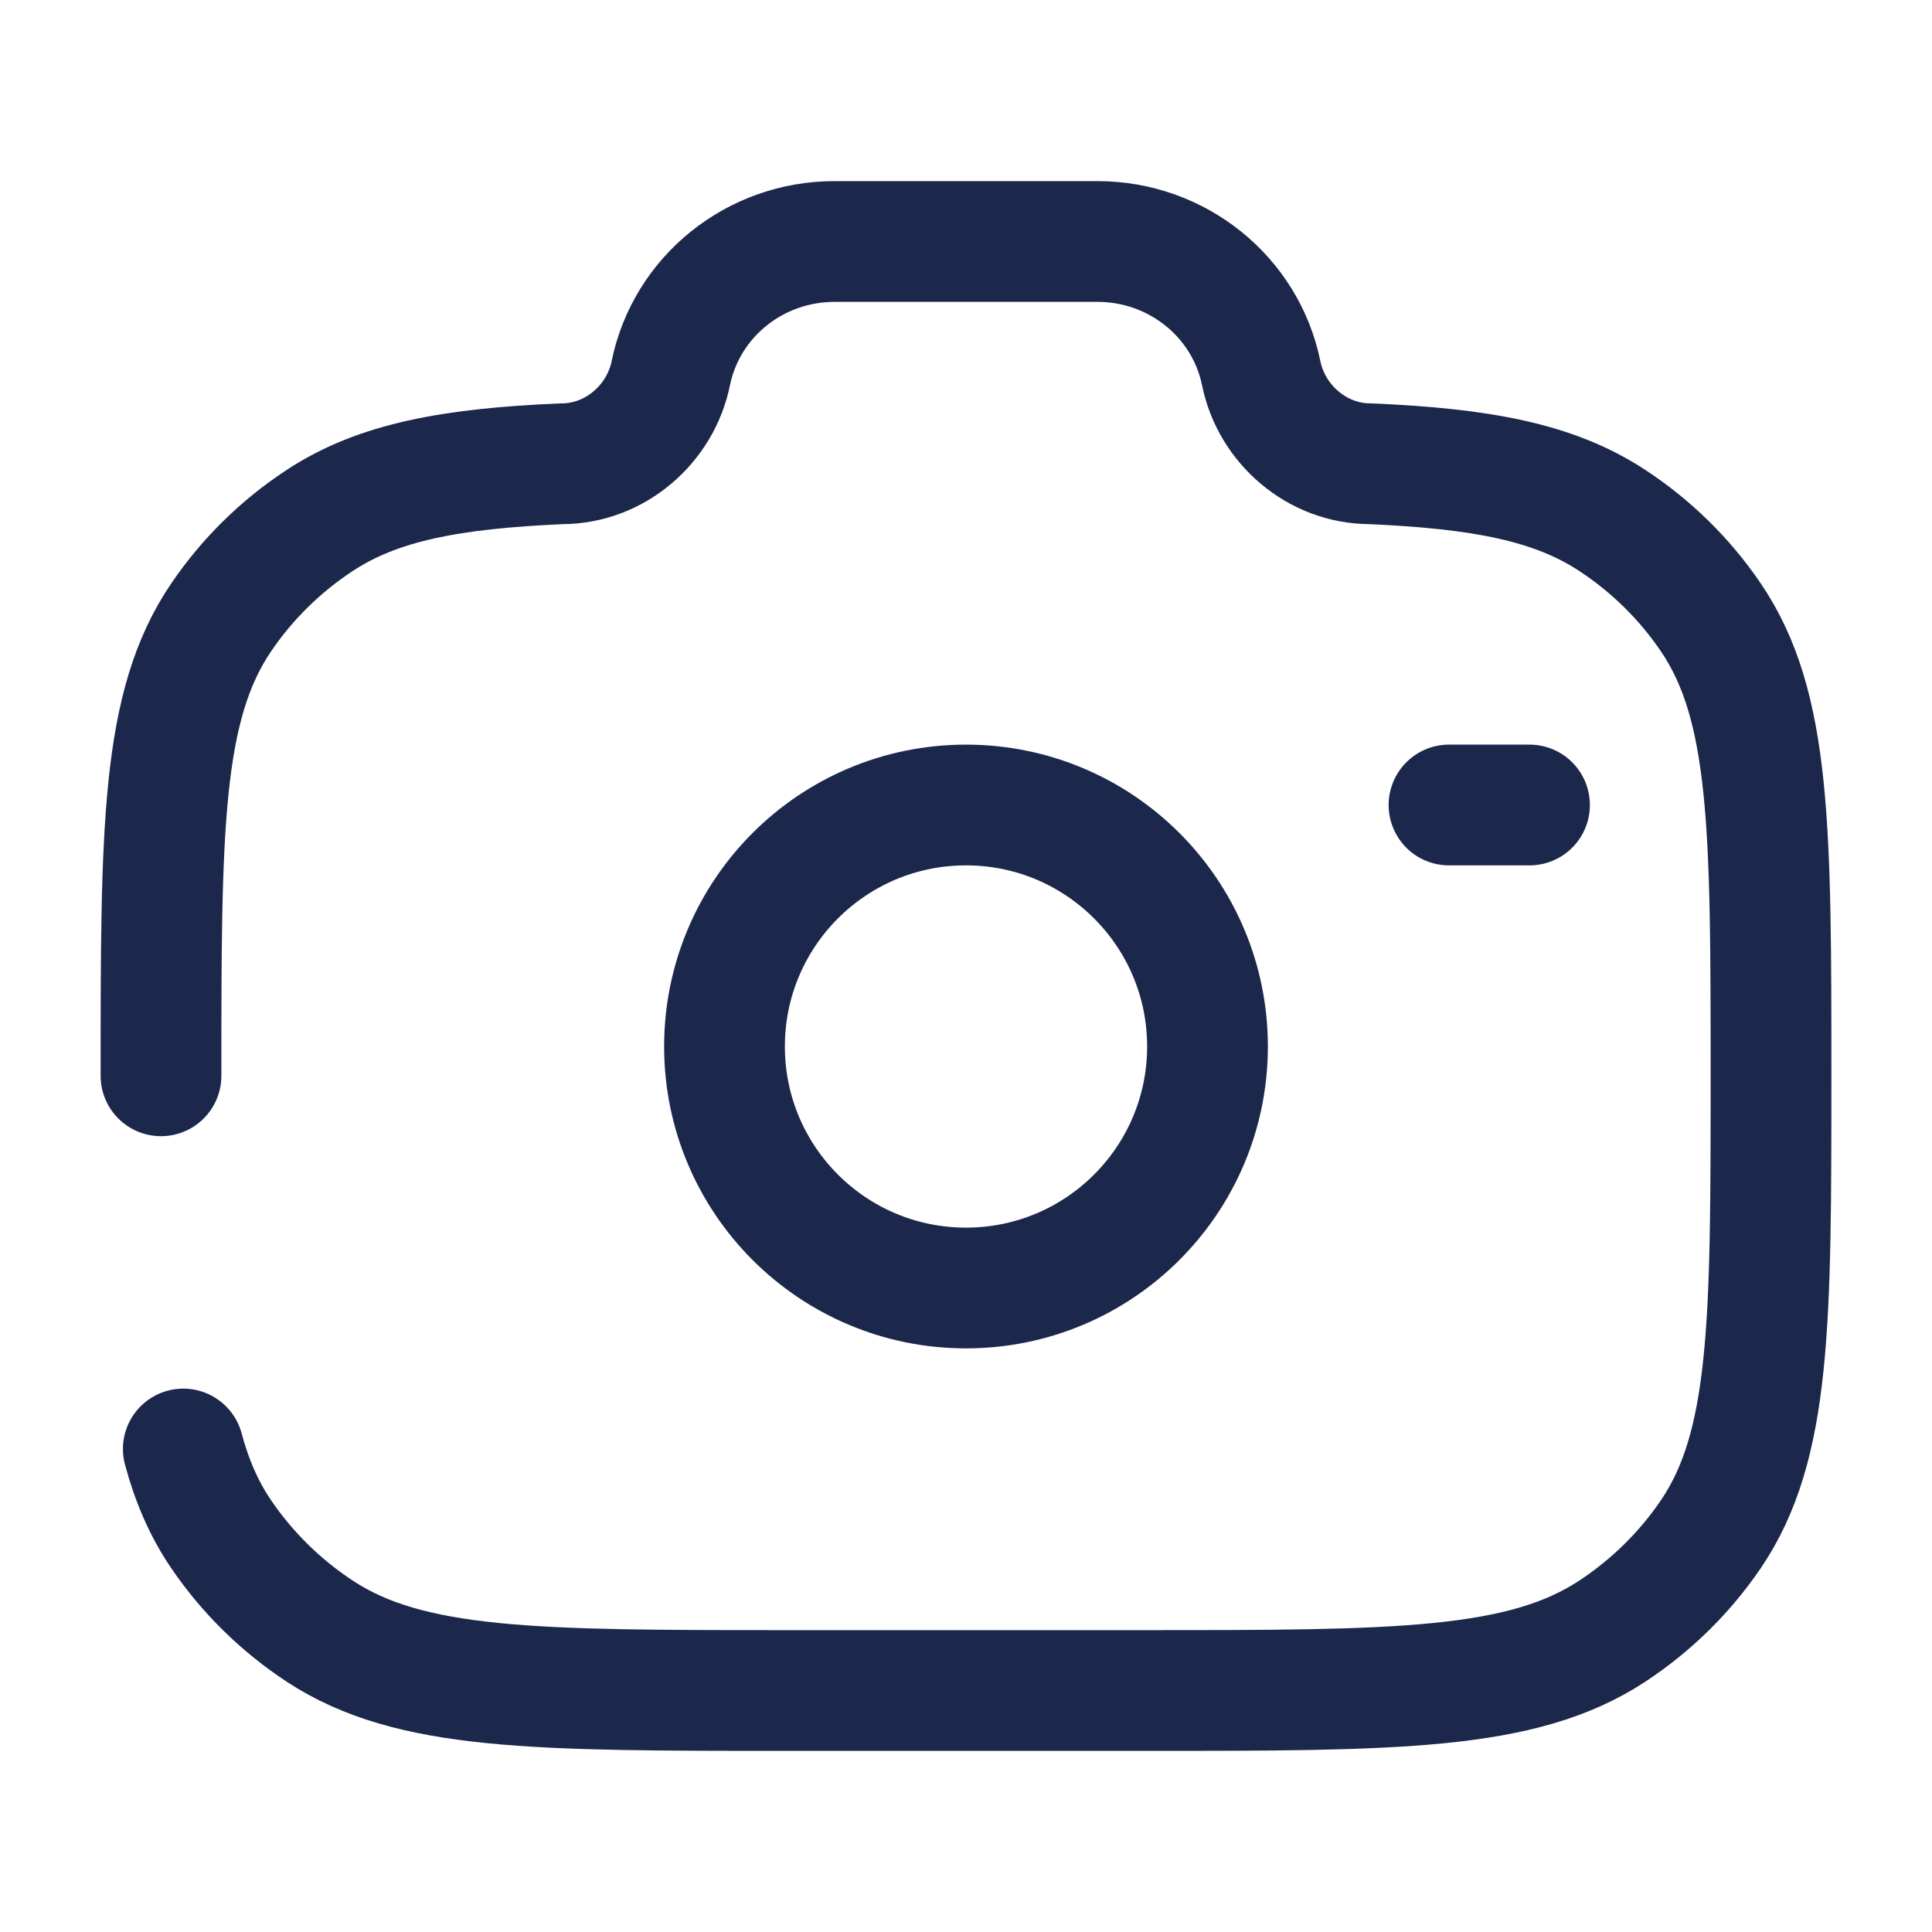
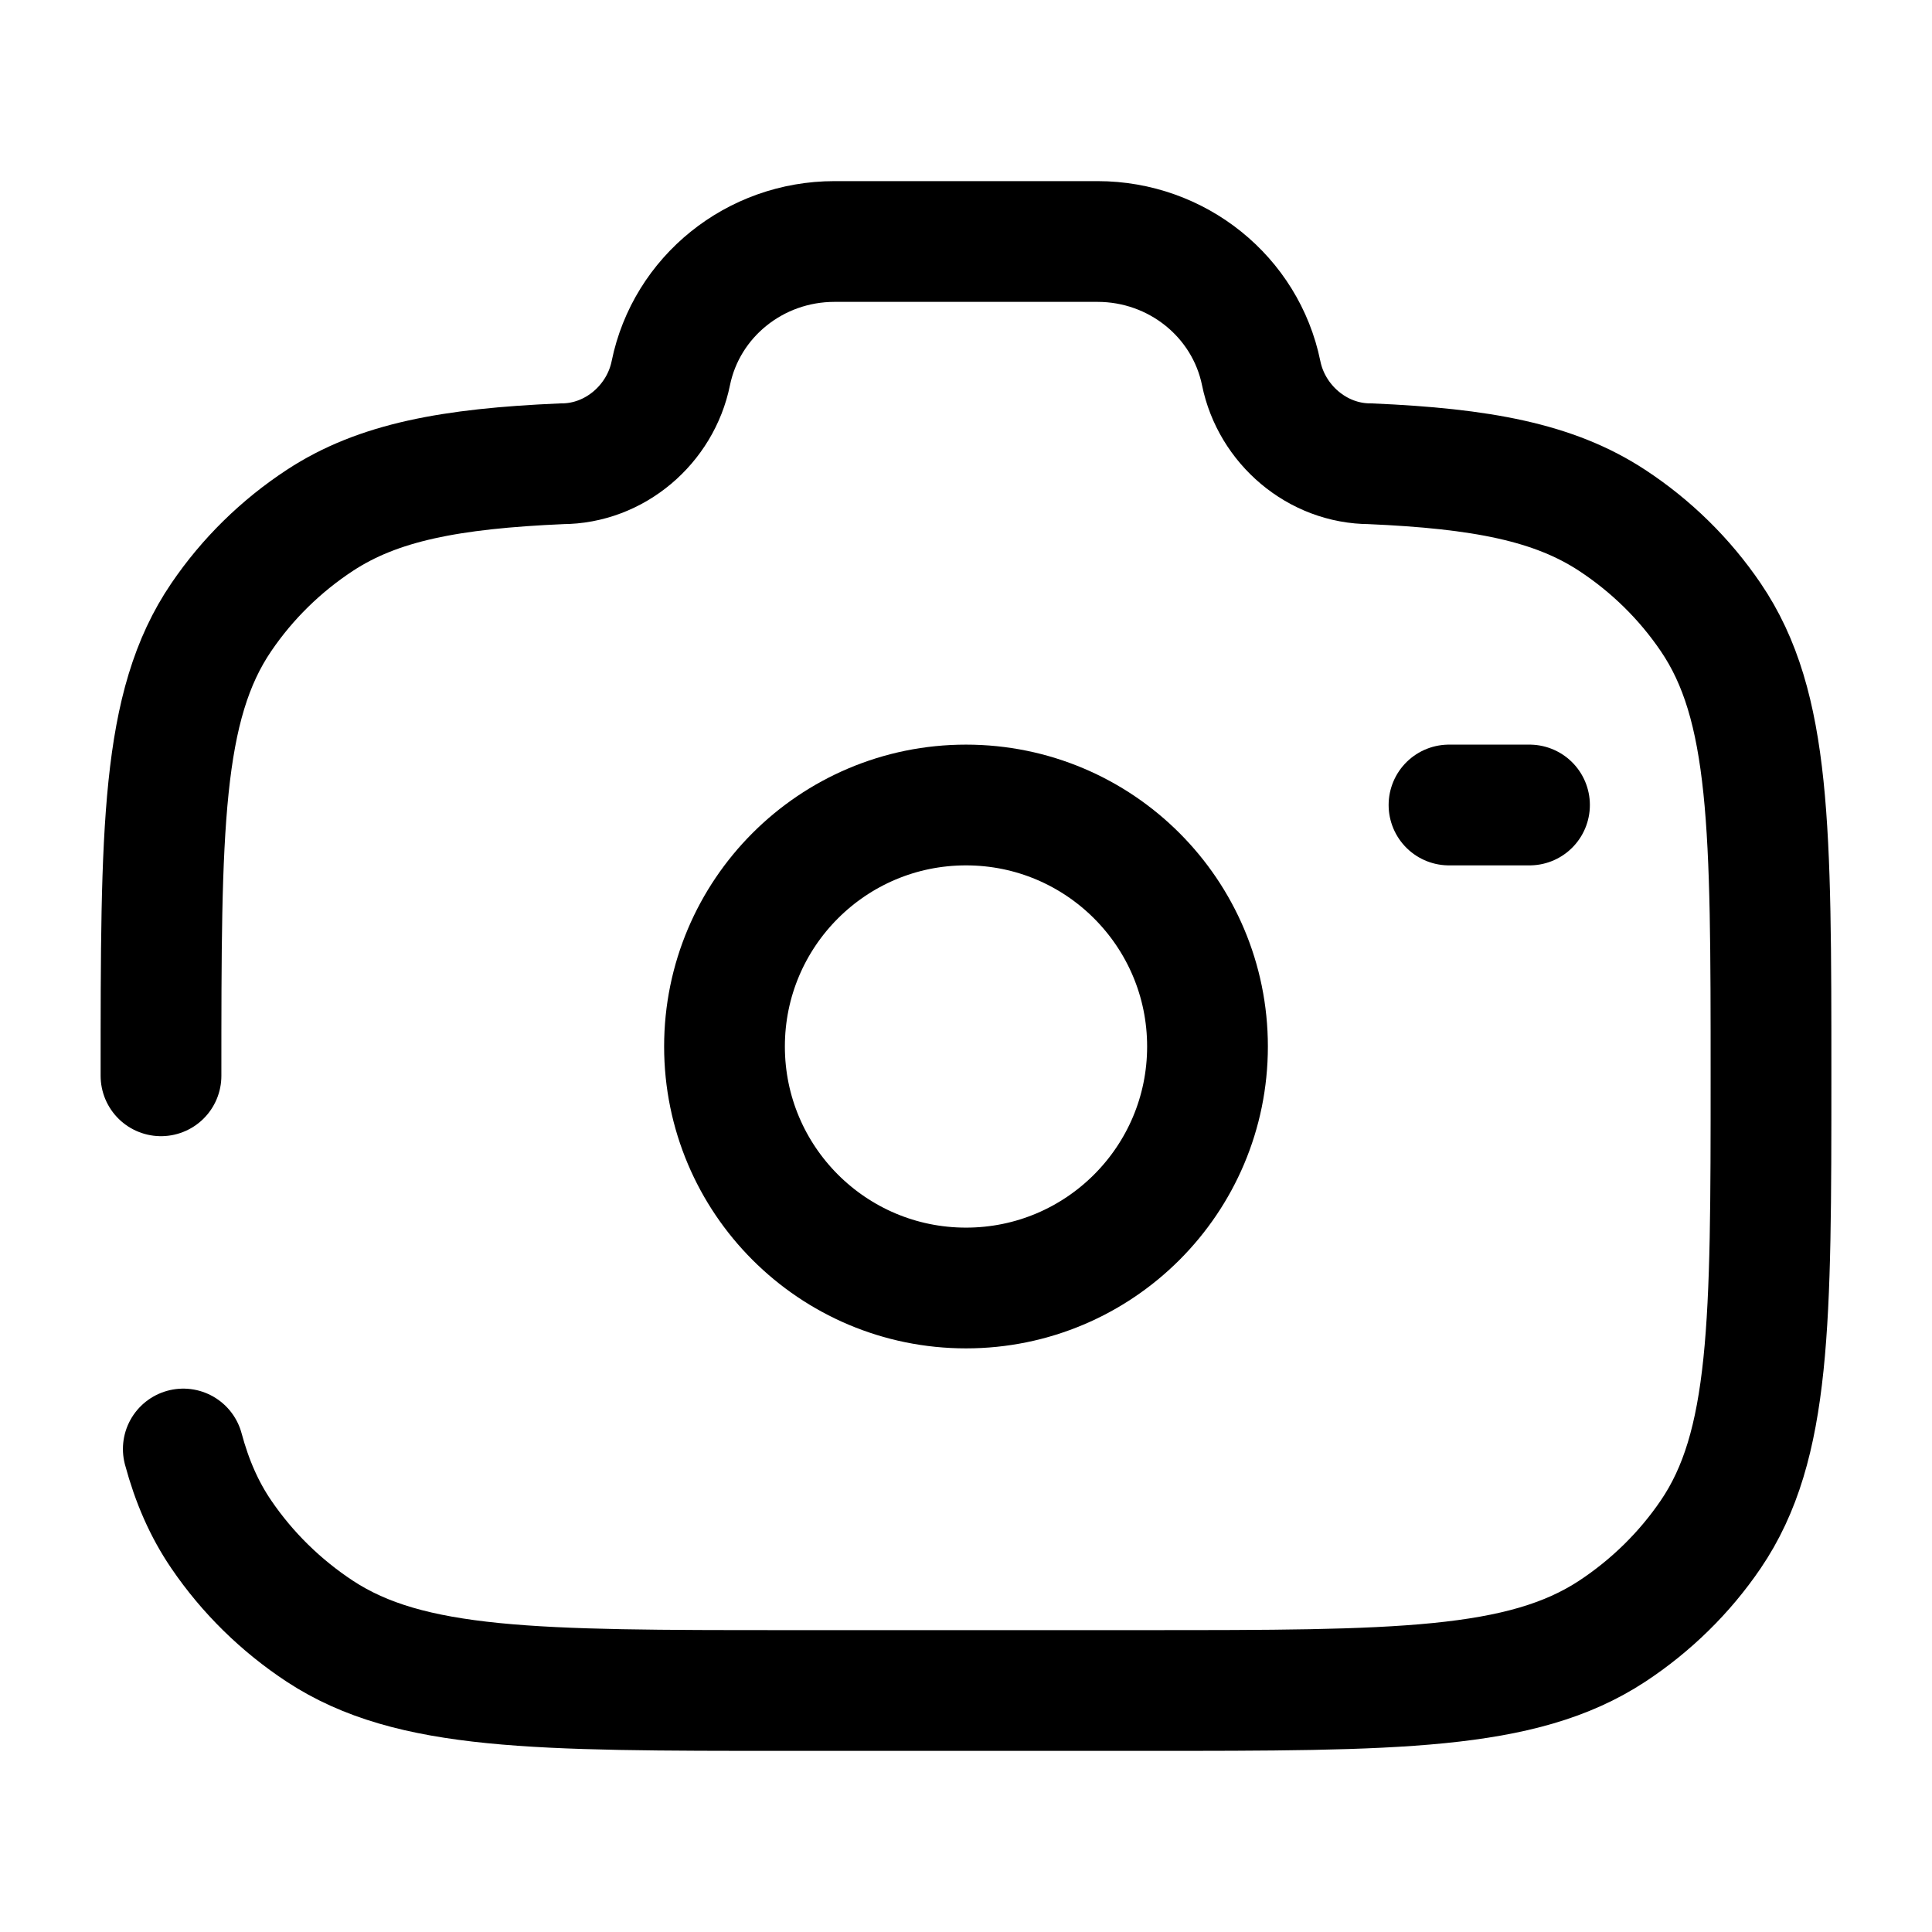
<svg xmlns="http://www.w3.org/2000/svg" width="800px" height="800px" viewBox="0 0 24 24" fill="none">
-   <circle cx="12" cy="13" r="3" stroke="#1C274C" stroke-width="1.5" />
-   <path d="M2 13.364C2 10.299 2 8.767 2.749 7.667C3.073 7.19 3.49 6.781 3.975 6.463C4.696 5.99 5.597 5.821 6.978 5.761C7.637 5.761 8.204 5.271 8.333 4.636C8.527 3.685 9.378 3 10.366 3H13.634C14.622 3 15.473 3.685 15.667 4.636C15.796 5.271 16.363 5.761 17.022 5.761C18.403 5.821 19.304 5.99 20.025 6.463C20.51 6.781 20.927 7.19 21.251 7.667C22 8.767 22 10.299 22 13.364C22 16.428 22 17.96 21.251 19.061C20.927 19.537 20.51 19.946 20.025 20.265C18.904 21 17.343 21 14.222 21H9.778C6.657 21 5.096 21 3.975 20.265C3.49 19.946 3.073 19.537 2.749 19.061C2.537 18.75 2.386 18.404 2.277 18" stroke="#1C274C" stroke-width="1.5" stroke-linecap="round" />
-   <path d="M19 10H18" stroke="#1C274C" stroke-width="1.5" stroke-linecap="round" />
+   <circle cx="12" cy="13" r="3" stroke="currentColor" stroke-width="1.5" />
+   <path d="M2 13.364C2 10.299 2 8.767 2.749 7.667C3.073 7.19 3.49 6.781 3.975 6.463C4.696 5.99 5.597 5.821 6.978 5.761C7.637 5.761 8.204 5.271 8.333 4.636C8.527 3.685 9.378 3 10.366 3H13.634C14.622 3 15.473 3.685 15.667 4.636C15.796 5.271 16.363 5.761 17.022 5.761C18.403 5.821 19.304 5.99 20.025 6.463C20.51 6.781 20.927 7.19 21.251 7.667C22 8.767 22 10.299 22 13.364C22 16.428 22 17.96 21.251 19.061C20.927 19.537 20.51 19.946 20.025 20.265C18.904 21 17.343 21 14.222 21H9.778C6.657 21 5.096 21 3.975 20.265C3.49 19.946 3.073 19.537 2.749 19.061C2.537 18.75 2.386 18.404 2.277 18" stroke="currentColor" stroke-width="1.5" stroke-linecap="round" />
+   <path d="M19 10H18" stroke="currentColor" stroke-width="1.5" stroke-linecap="round" />
</svg>
